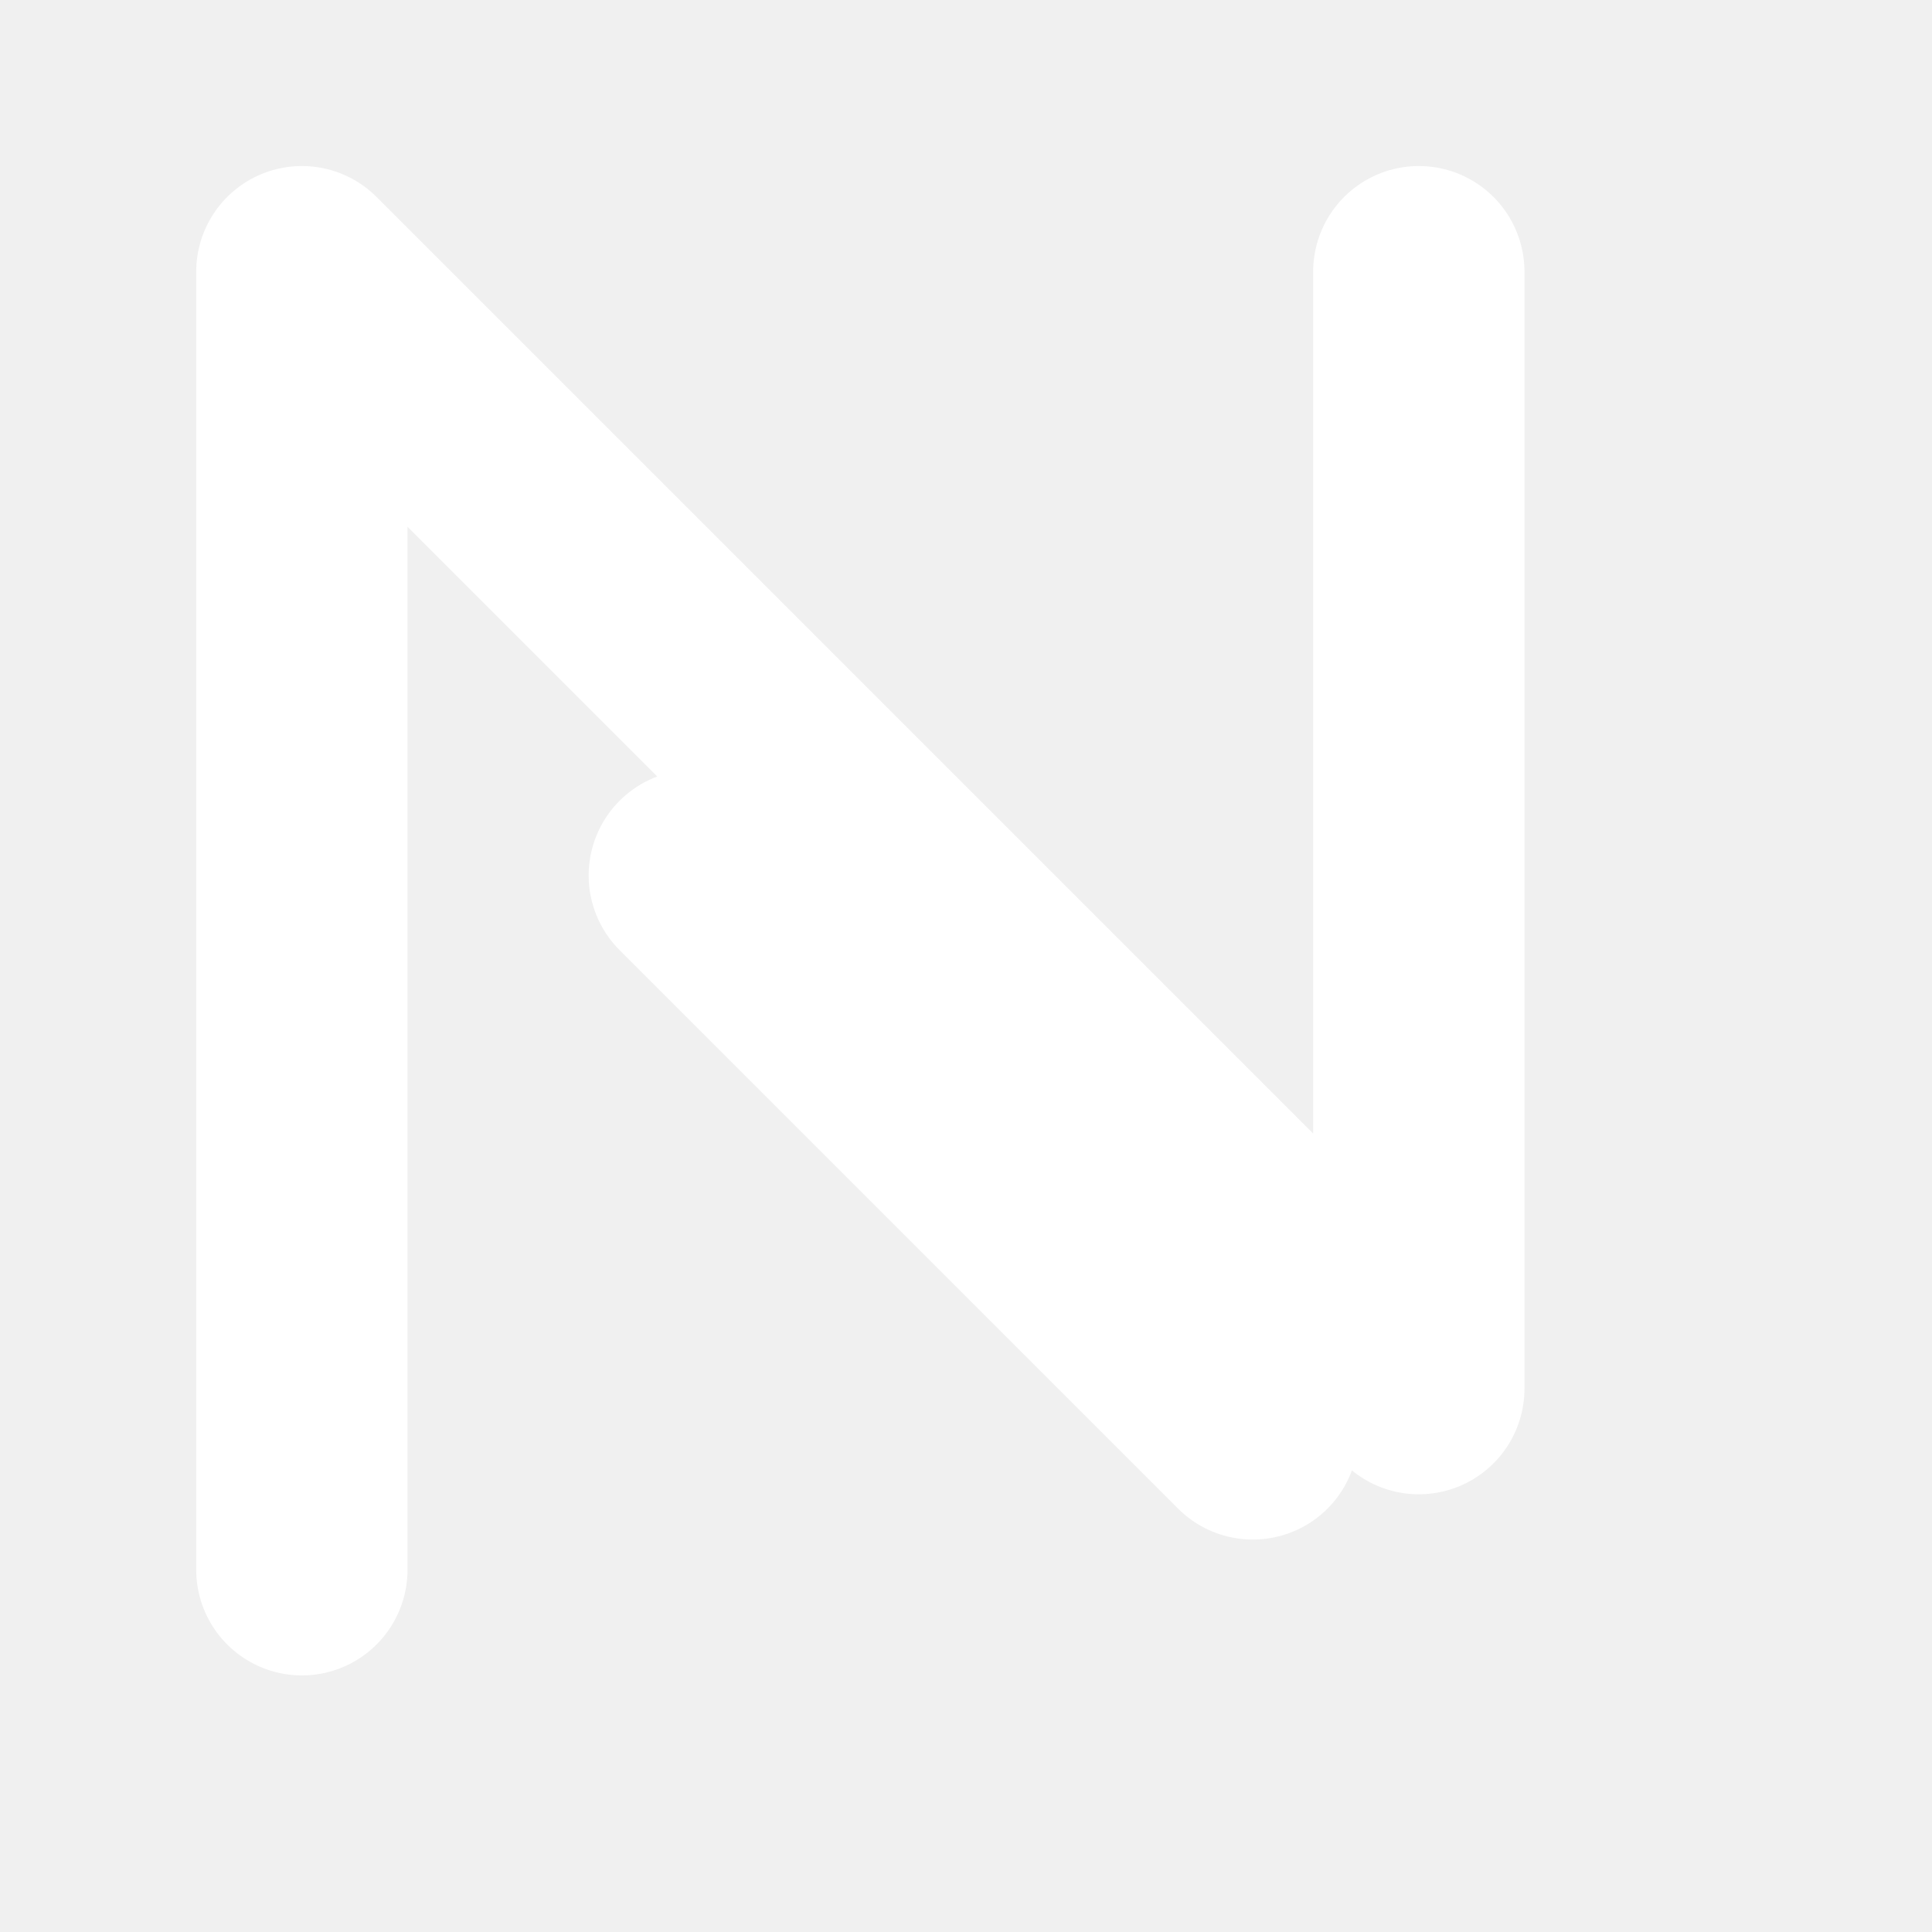
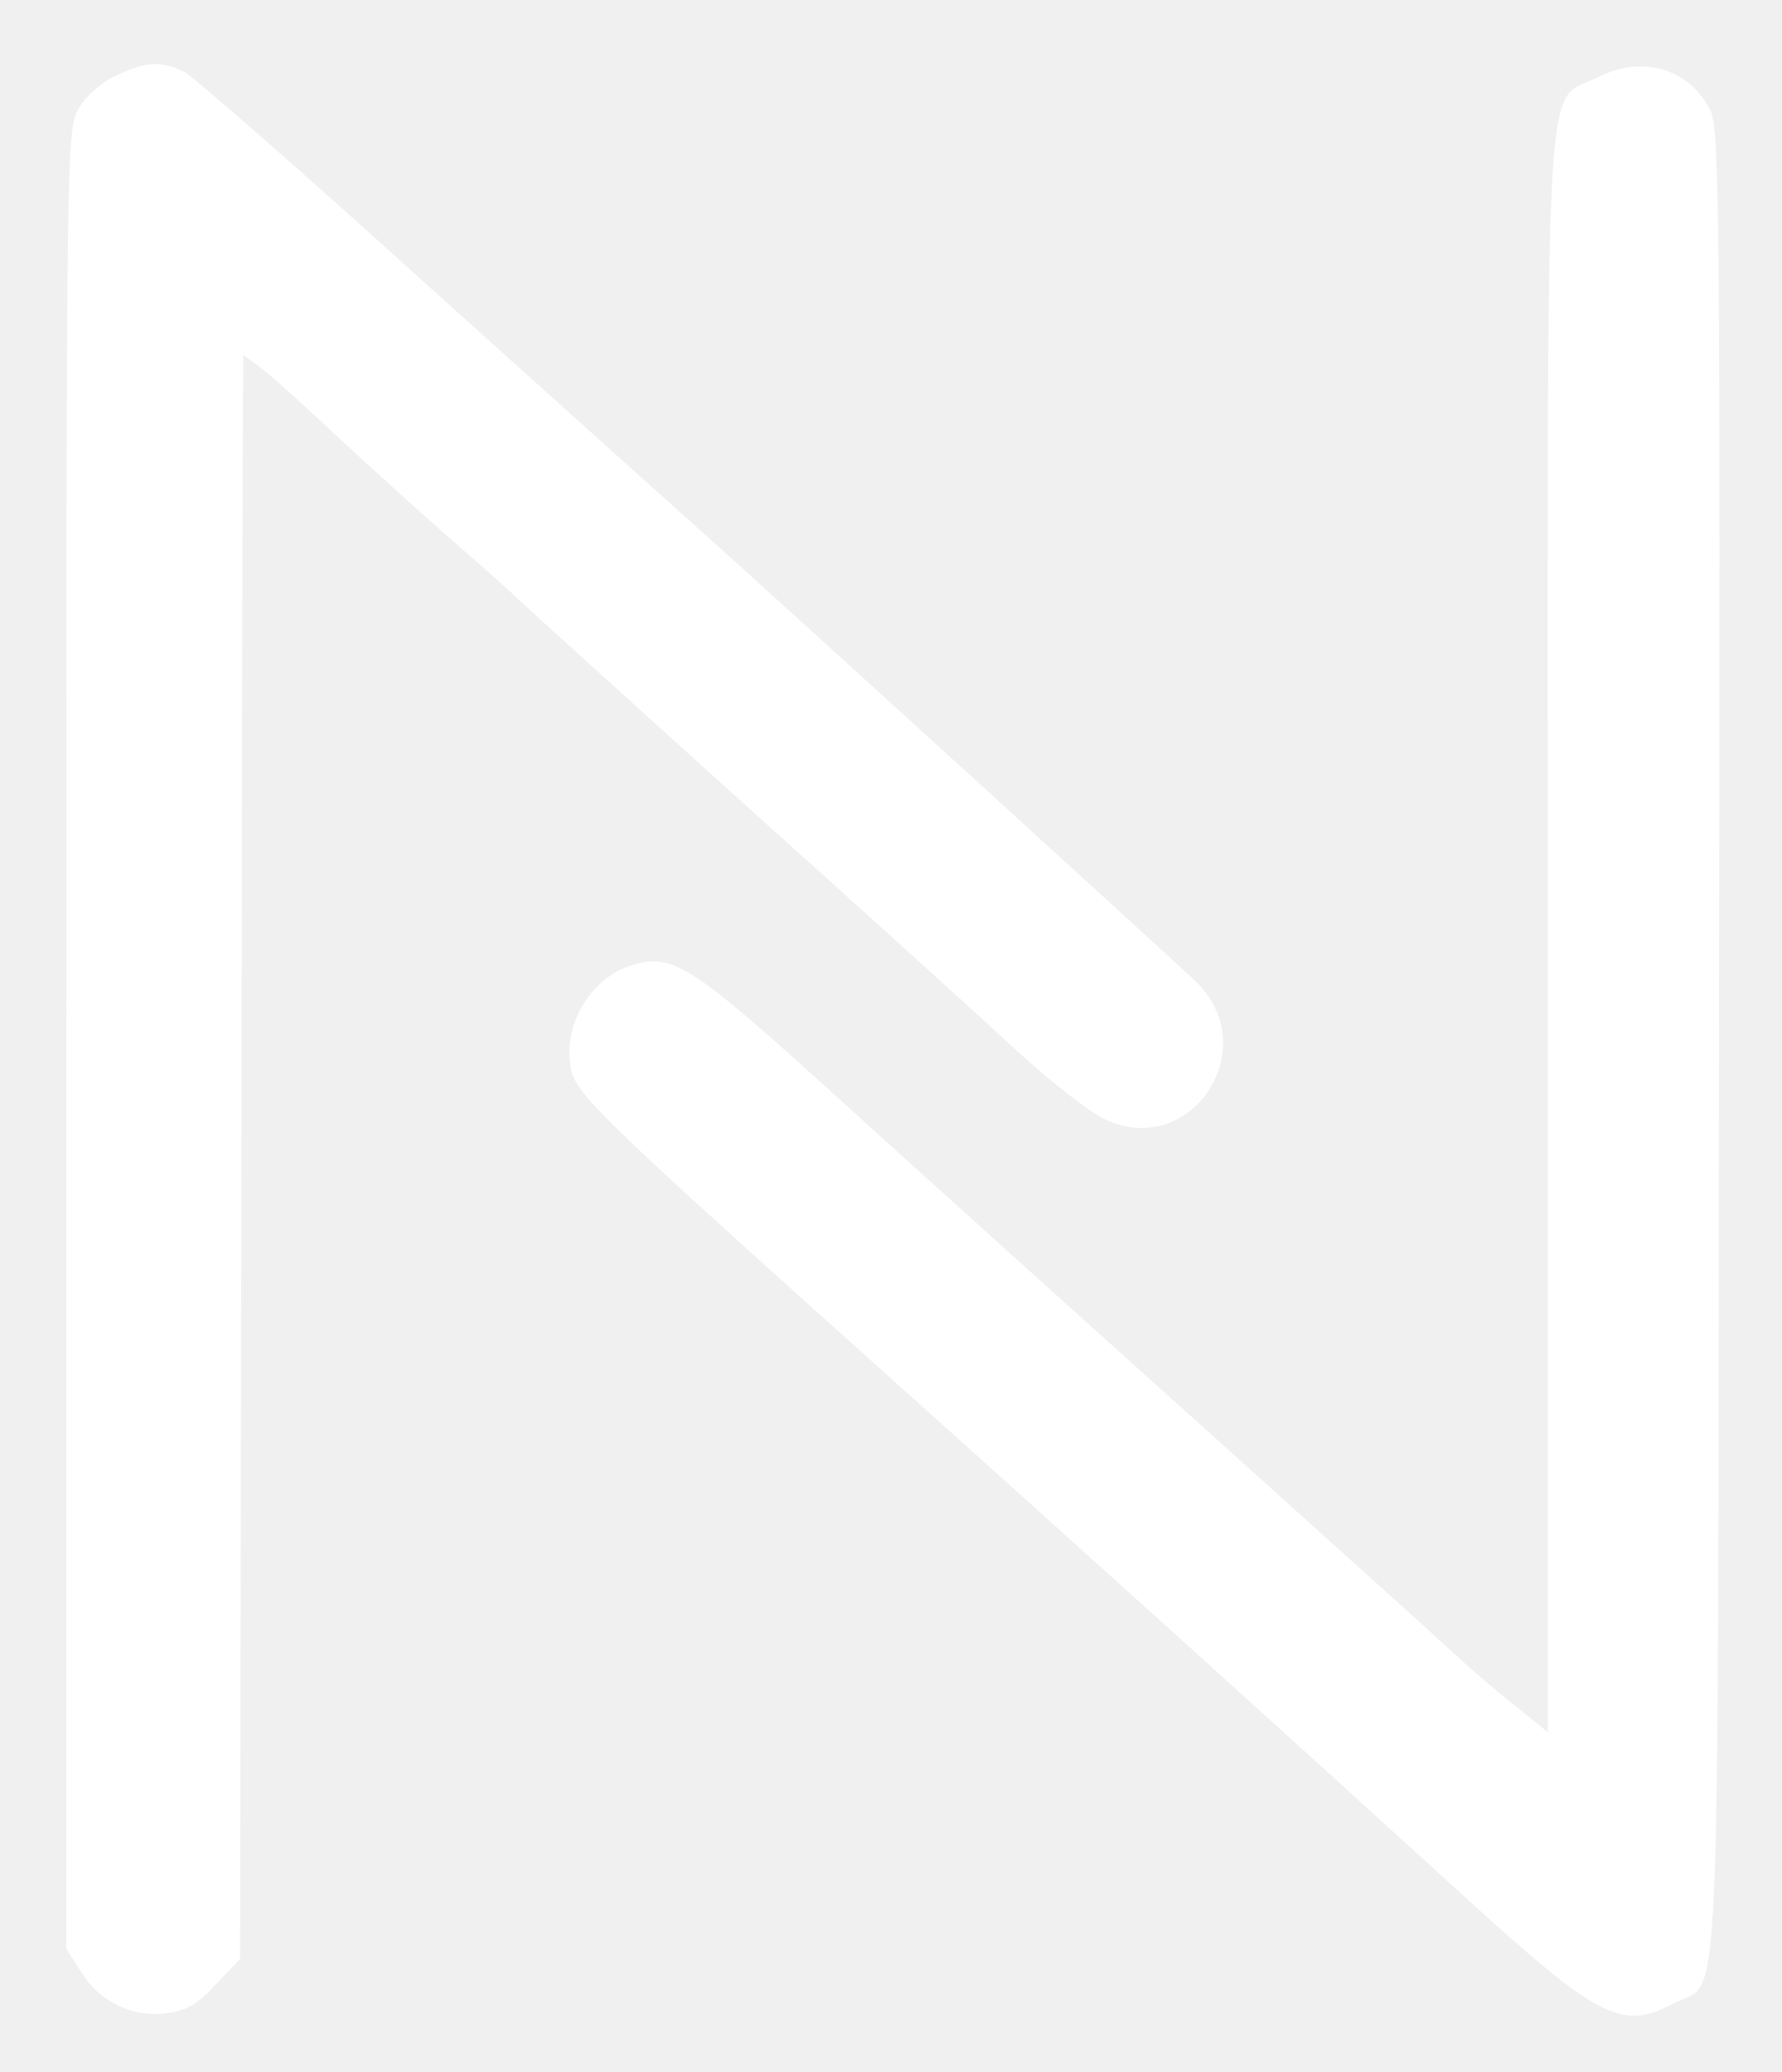
- <svg xmlns="http://www.w3.org/2000/svg" viewBox="0 0 128 128" fill="none">
-   <g stroke="#FFFFFF" stroke-linecap="round" stroke-linejoin="round" stroke-width="14">
-     <path d="M20 104V18L94 92V18" />
-     <path d="M46 58L83 95" />
+ <svg xmlns="http://www.w3.org/2000/svg" viewBox="41 30 282 328" role="img" aria-label="Nambre">
+   <g transform="translate(0,390) scale(0.1,-0.1)" fill="#FFFFFF" stroke="none">
+     <path d="M595 3481 c-23 -10 -49 -33 -60 -52 -20 -34 -20 -52 -20 -1474 l0 -1440 23 -36 c29 -48 82 -73 136 -66 31 4 50 15 78 46 l38 40 2 1238 c1 681 2 1252 3 1269 l0 32 25 -18 c14 -10 70 -60 125 -112 55 -51 138 -126 185 -167 47 -41 92 -81 101 -90 9 -9 168 -153 354 -321 187 -168 382 -344 434 -393 53 -48 115 -97 138 -108 138 -67 257 113 144 219 -52 49 -668 610 -772 703 -58 52 -262 235 -453 407 -191 173 -359 320 -374 328 -36 18 -59 17 -107 -5z M2940 3478 c-87 -44 -80 73 -80 -1357 l0 -1263 -47 38 c-27 21 -73 60 -103 88 -30 28 -206 186 -389 351 -184 165 -440 396 -568 512 -253 230 -278 246 -346 224 -66 -22 -109 -100 -92 -168 8 -34 62 -87 385 -377 455 -408 714 -642 1030 -930 212 -193 248 -211 330 -167 75 39 69 -90 71 1521 2 1319 1 1448 -14 1476 -34 66 -107 87 -177 52z" />
  </g>
</svg>
